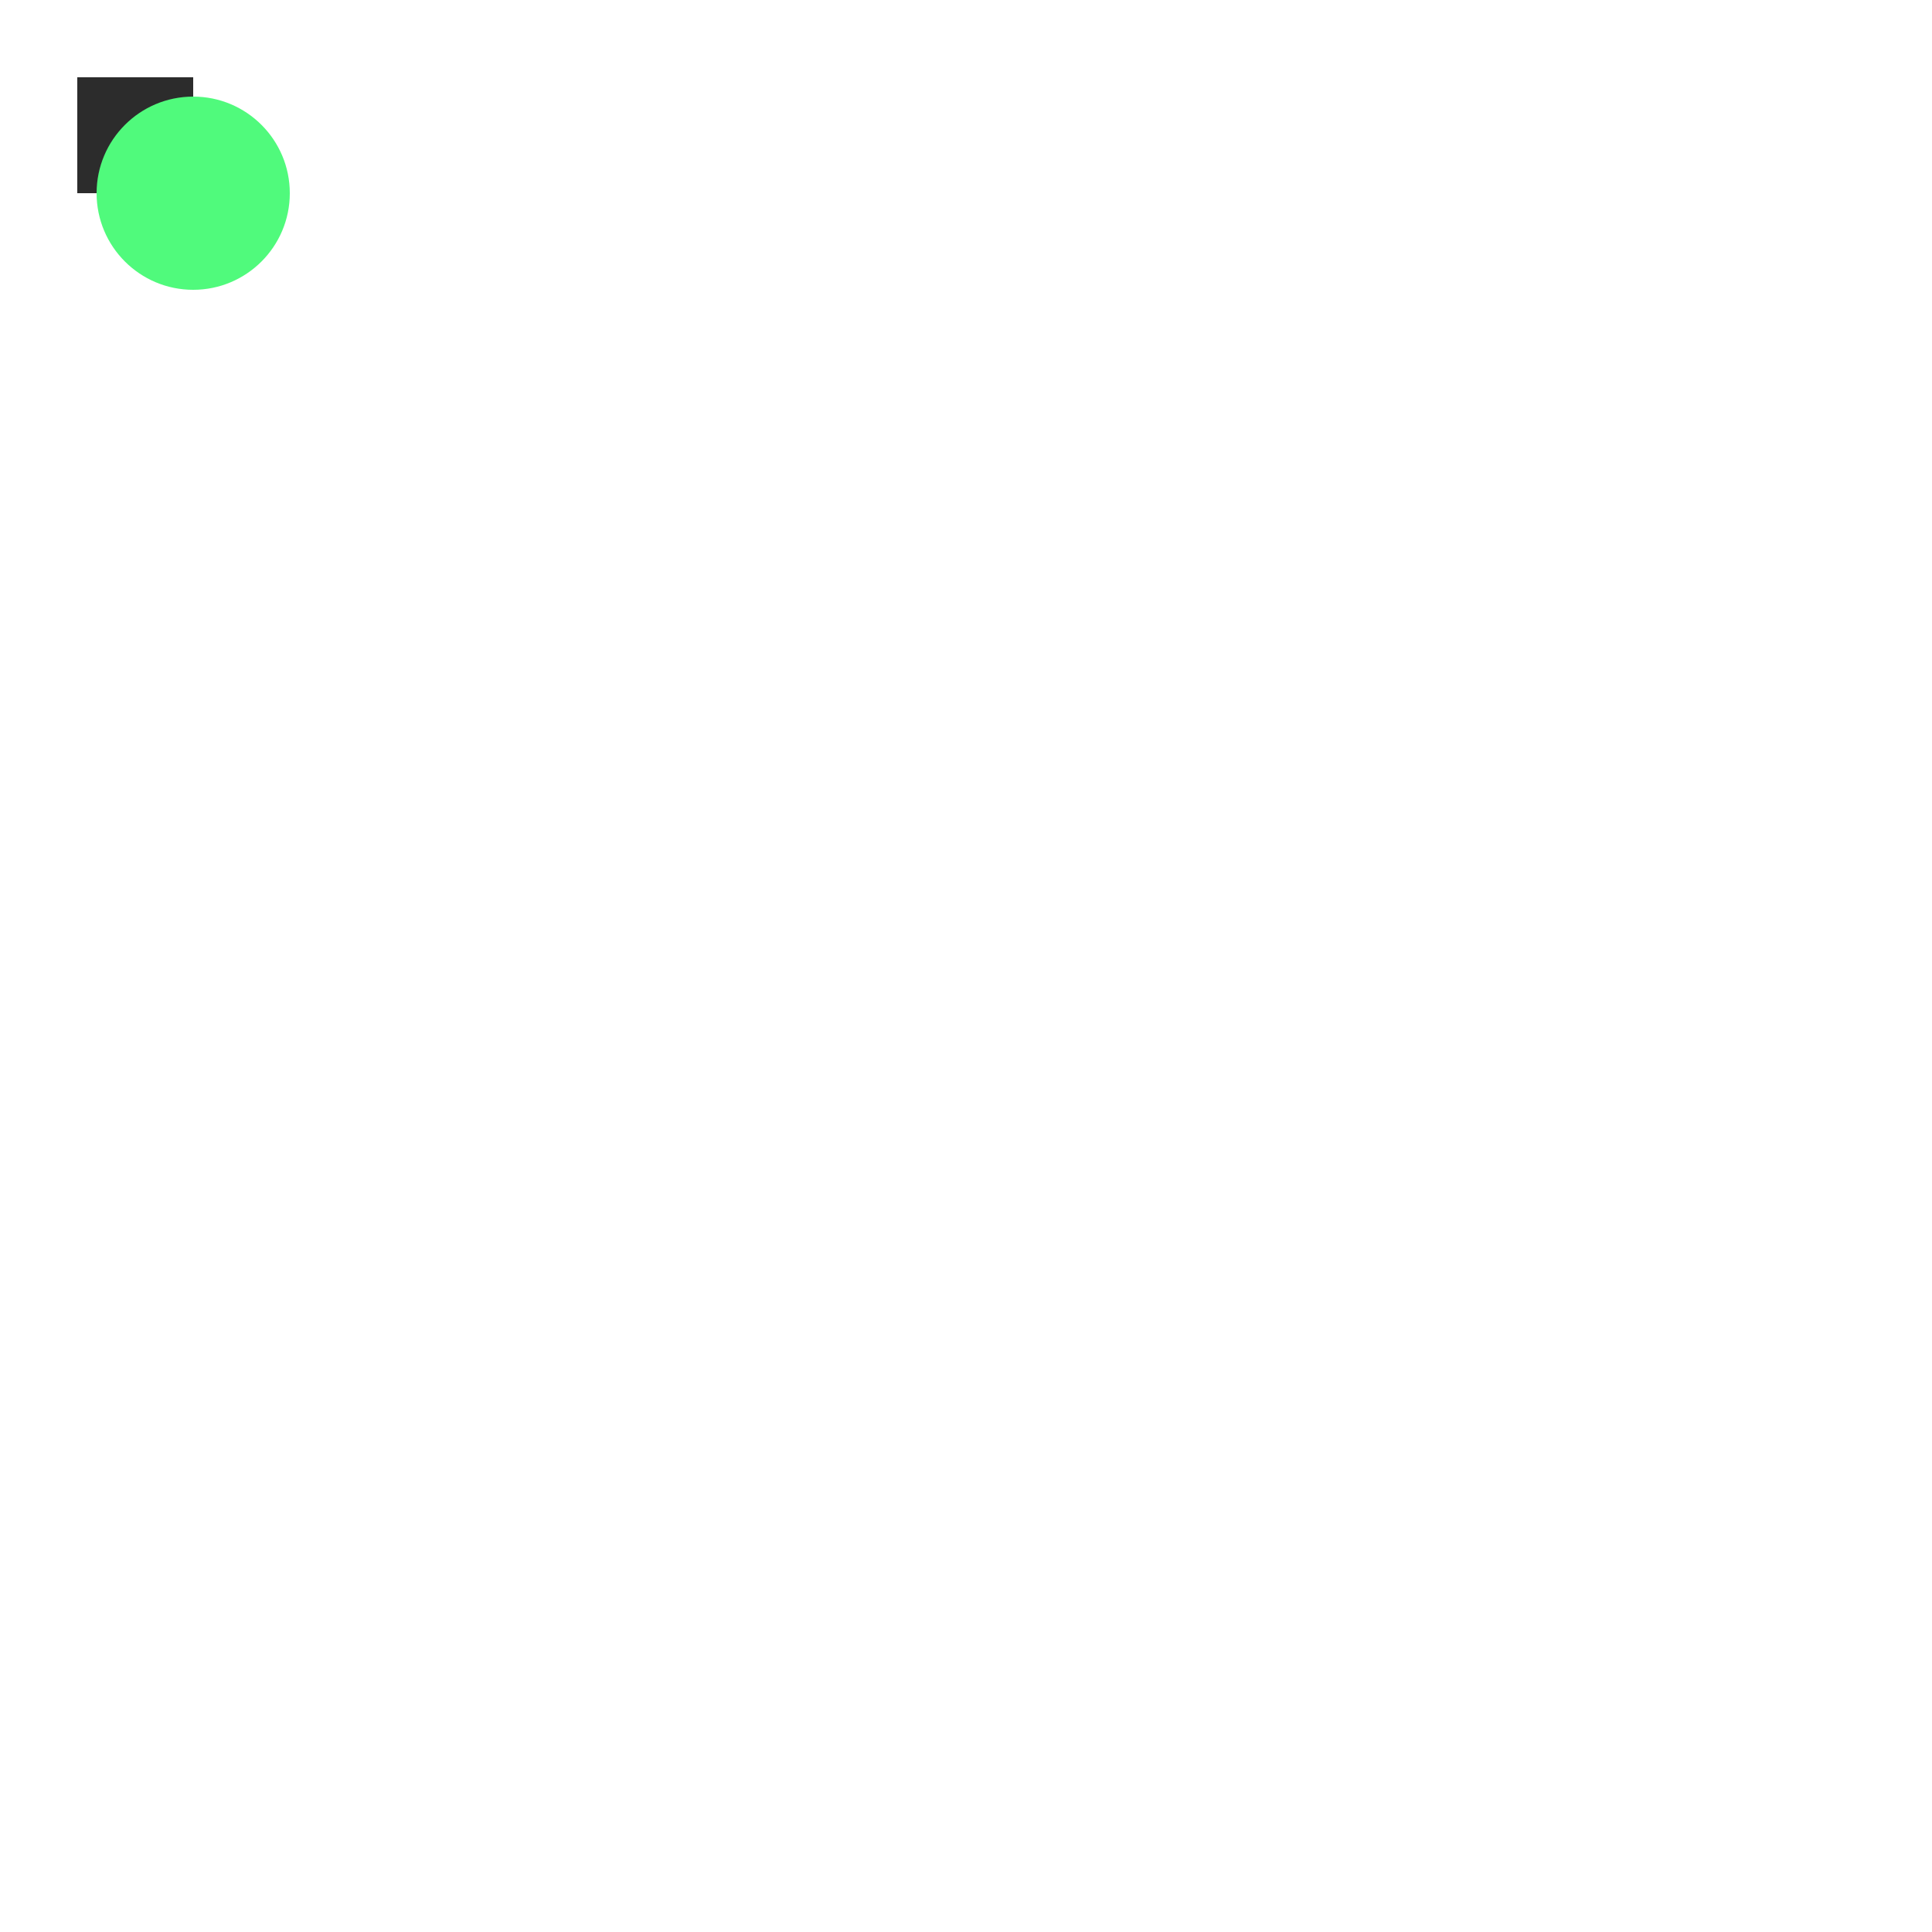
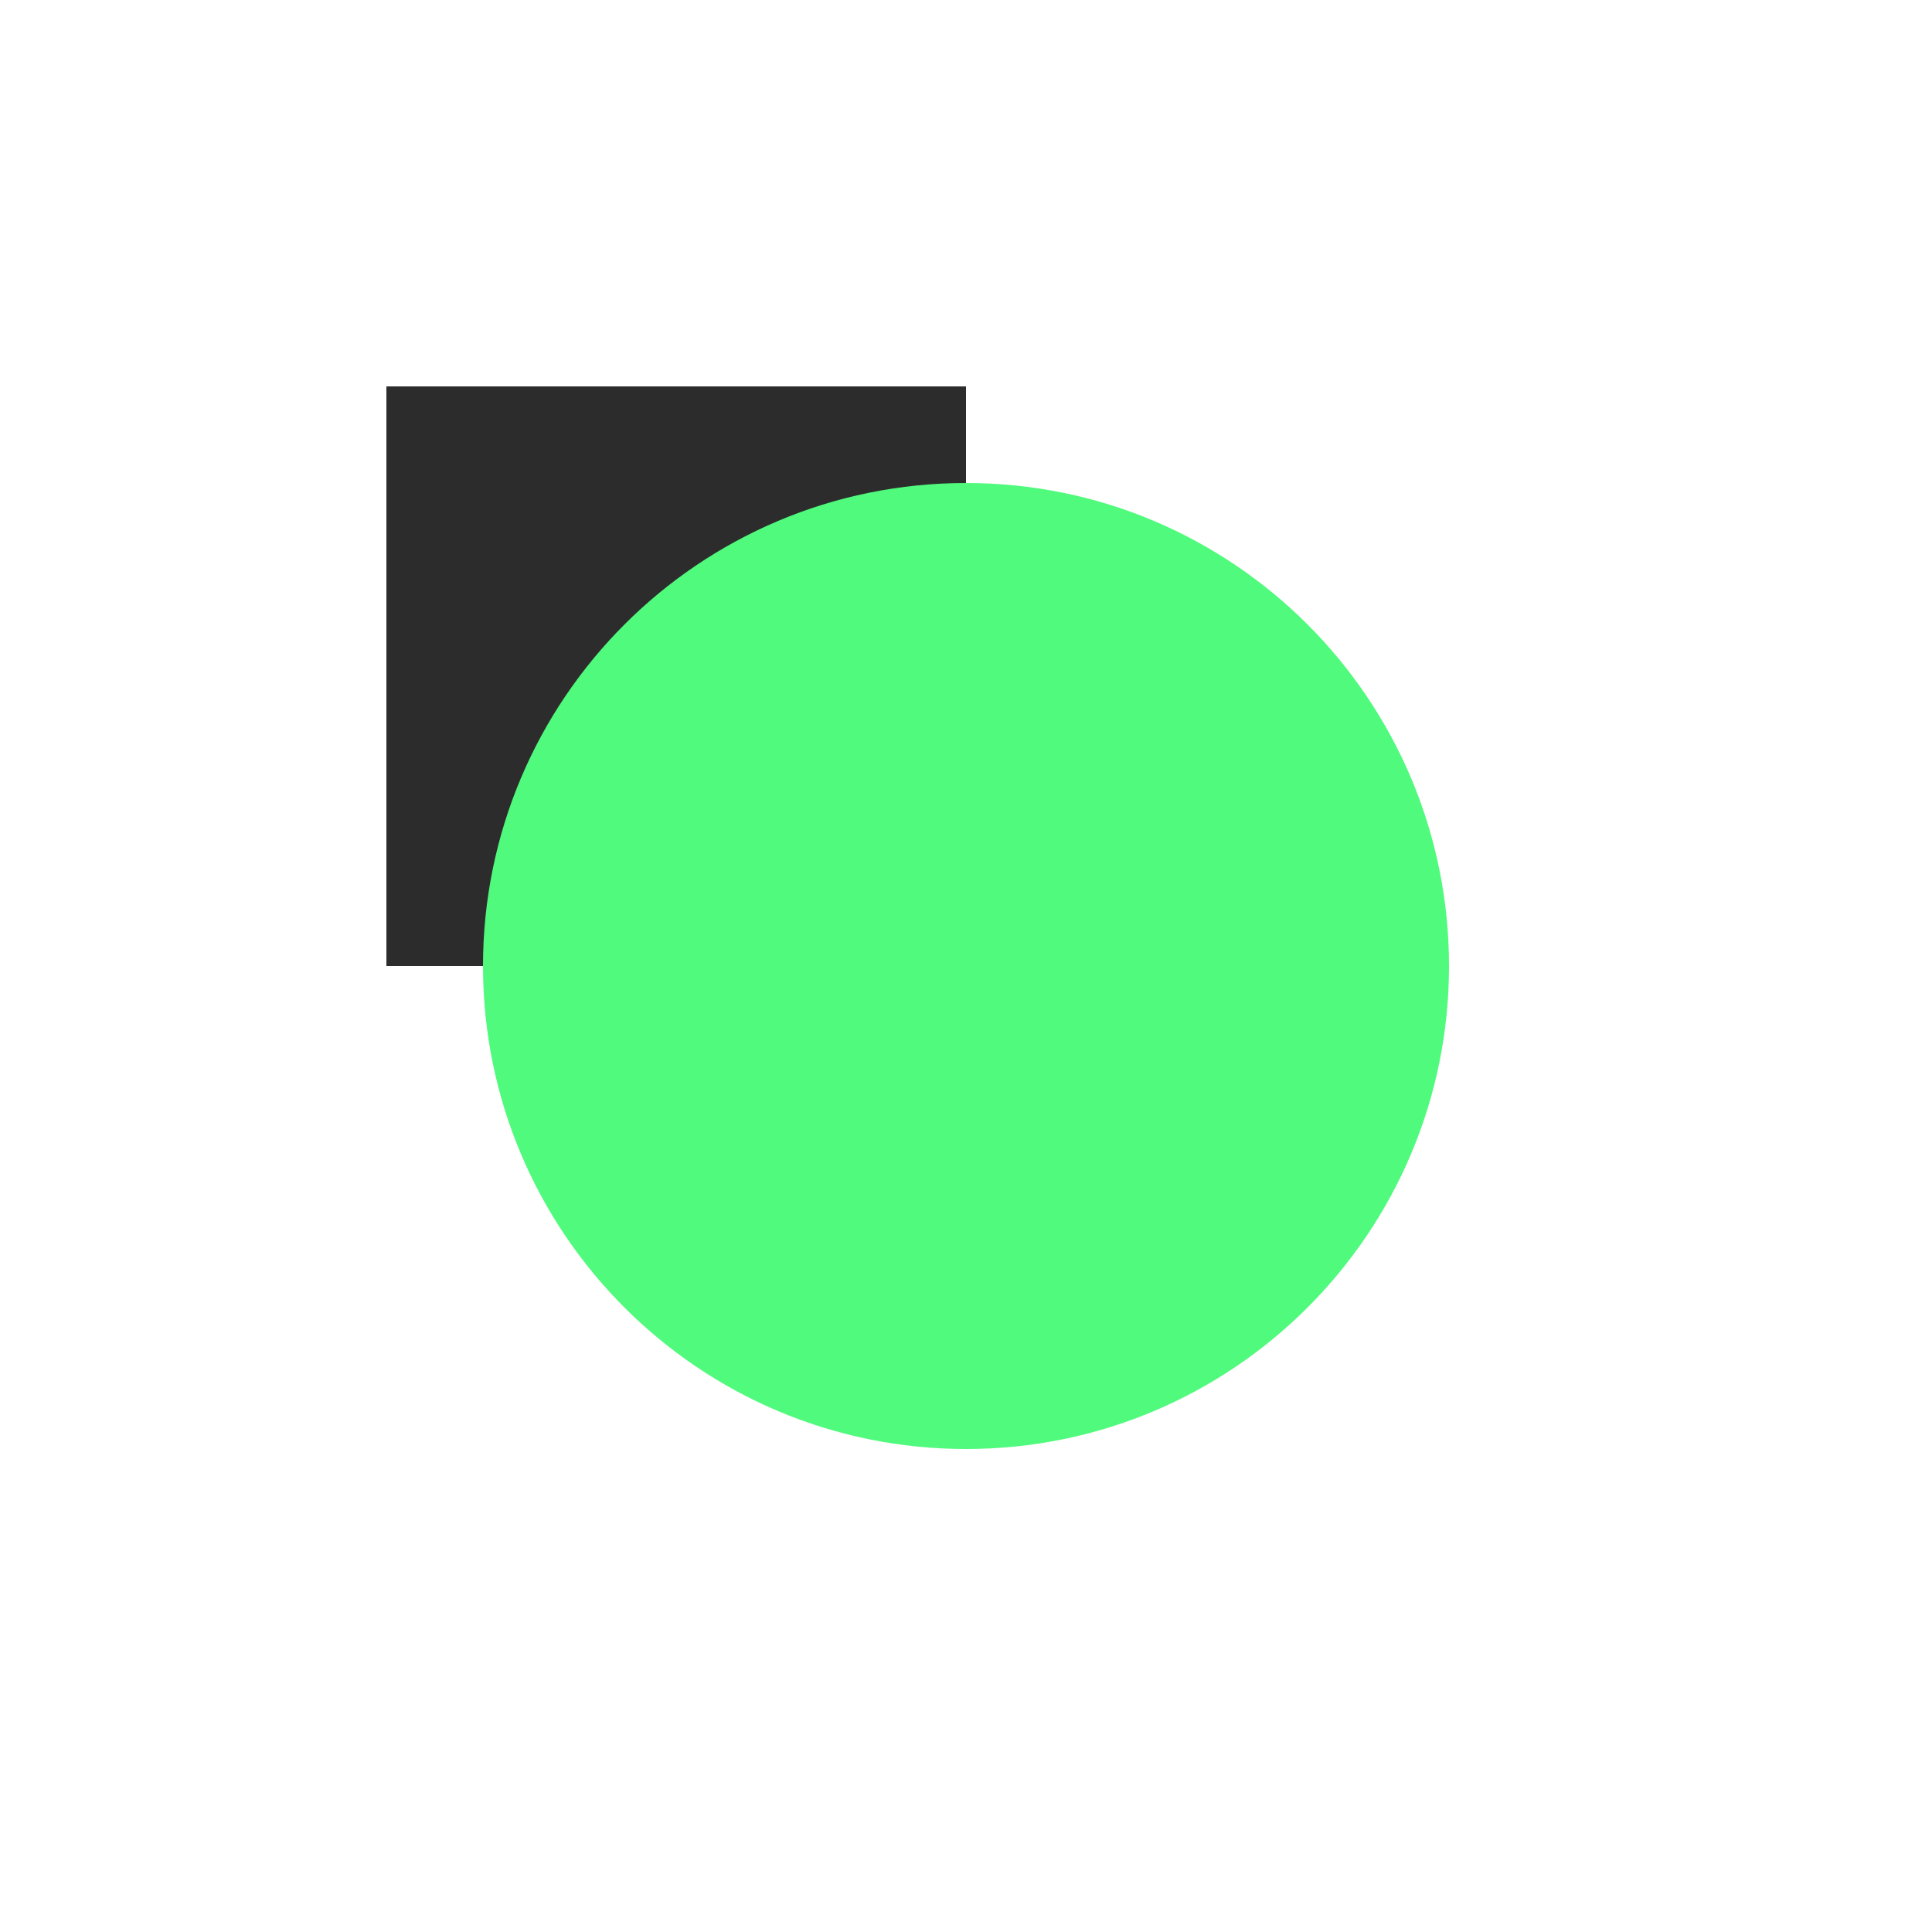
- <svg xmlns="http://www.w3.org/2000/svg" width="500" height="500" version="1.1">
+ <svg xmlns="http://www.w3.org/2000/svg" width="100" height="100" version="1.1">
  <rect id="R" x="20.00" y="20.00" width="30.00" height="30.00" fill="rgb(44,44,44)" visibility="visible">
    <animate attributeType="xml" begin="2000ms" dur="10000ms" attributeName="x" from="20" to="10" fill="freeze" />
    <animate attributeType="xml" begin="2000ms" dur="10000ms" attributeName="y" from="20" to="10" fill="freeze" />
    <animate attributeType="xml" begin="2000ms" dur="10000ms" attributeName="width" from="30" to="10" fill="freeze" />
    <animate attributeType="xml" begin="2000ms" dur="10000ms" attributeName="height" from="30" to="10" fill="freeze" />
    <animate attributeName="fill" begin="2000ms" dur="10000ms" from="rgb(300,300,300)" to="rgb(10,10,10)" />
  </rect>
  <ellipse id="C" cx="50.00" cy="50.00" rx="25.00" ry="25.00" fill="rgb(80,250,124)" visibility="visible">
    <animate attributeType="xml" begin="5000ms" dur="5000ms" attributeName="cx" from="50" to="10" fill="freeze" />
    <animate attributeType="xml" begin="5000ms" dur="5000ms" attributeName="cy" from="50" to="10" fill="freeze" />
    <animate attributeType="xml" begin="5000ms" dur="5000ms" attributeName="cx" from="50" to="10" fill="freeze" />
    <animate attributeType="xml" begin="5000ms" dur="5000ms" attributeName="cy" from="50" to="10" fill="freeze" />
    <animate attributeName="fill" begin="5000ms" dur="5000ms" from="rgb(80,250,124)" to="rgb(10,10,10)" />
  </ellipse>
</svg>
